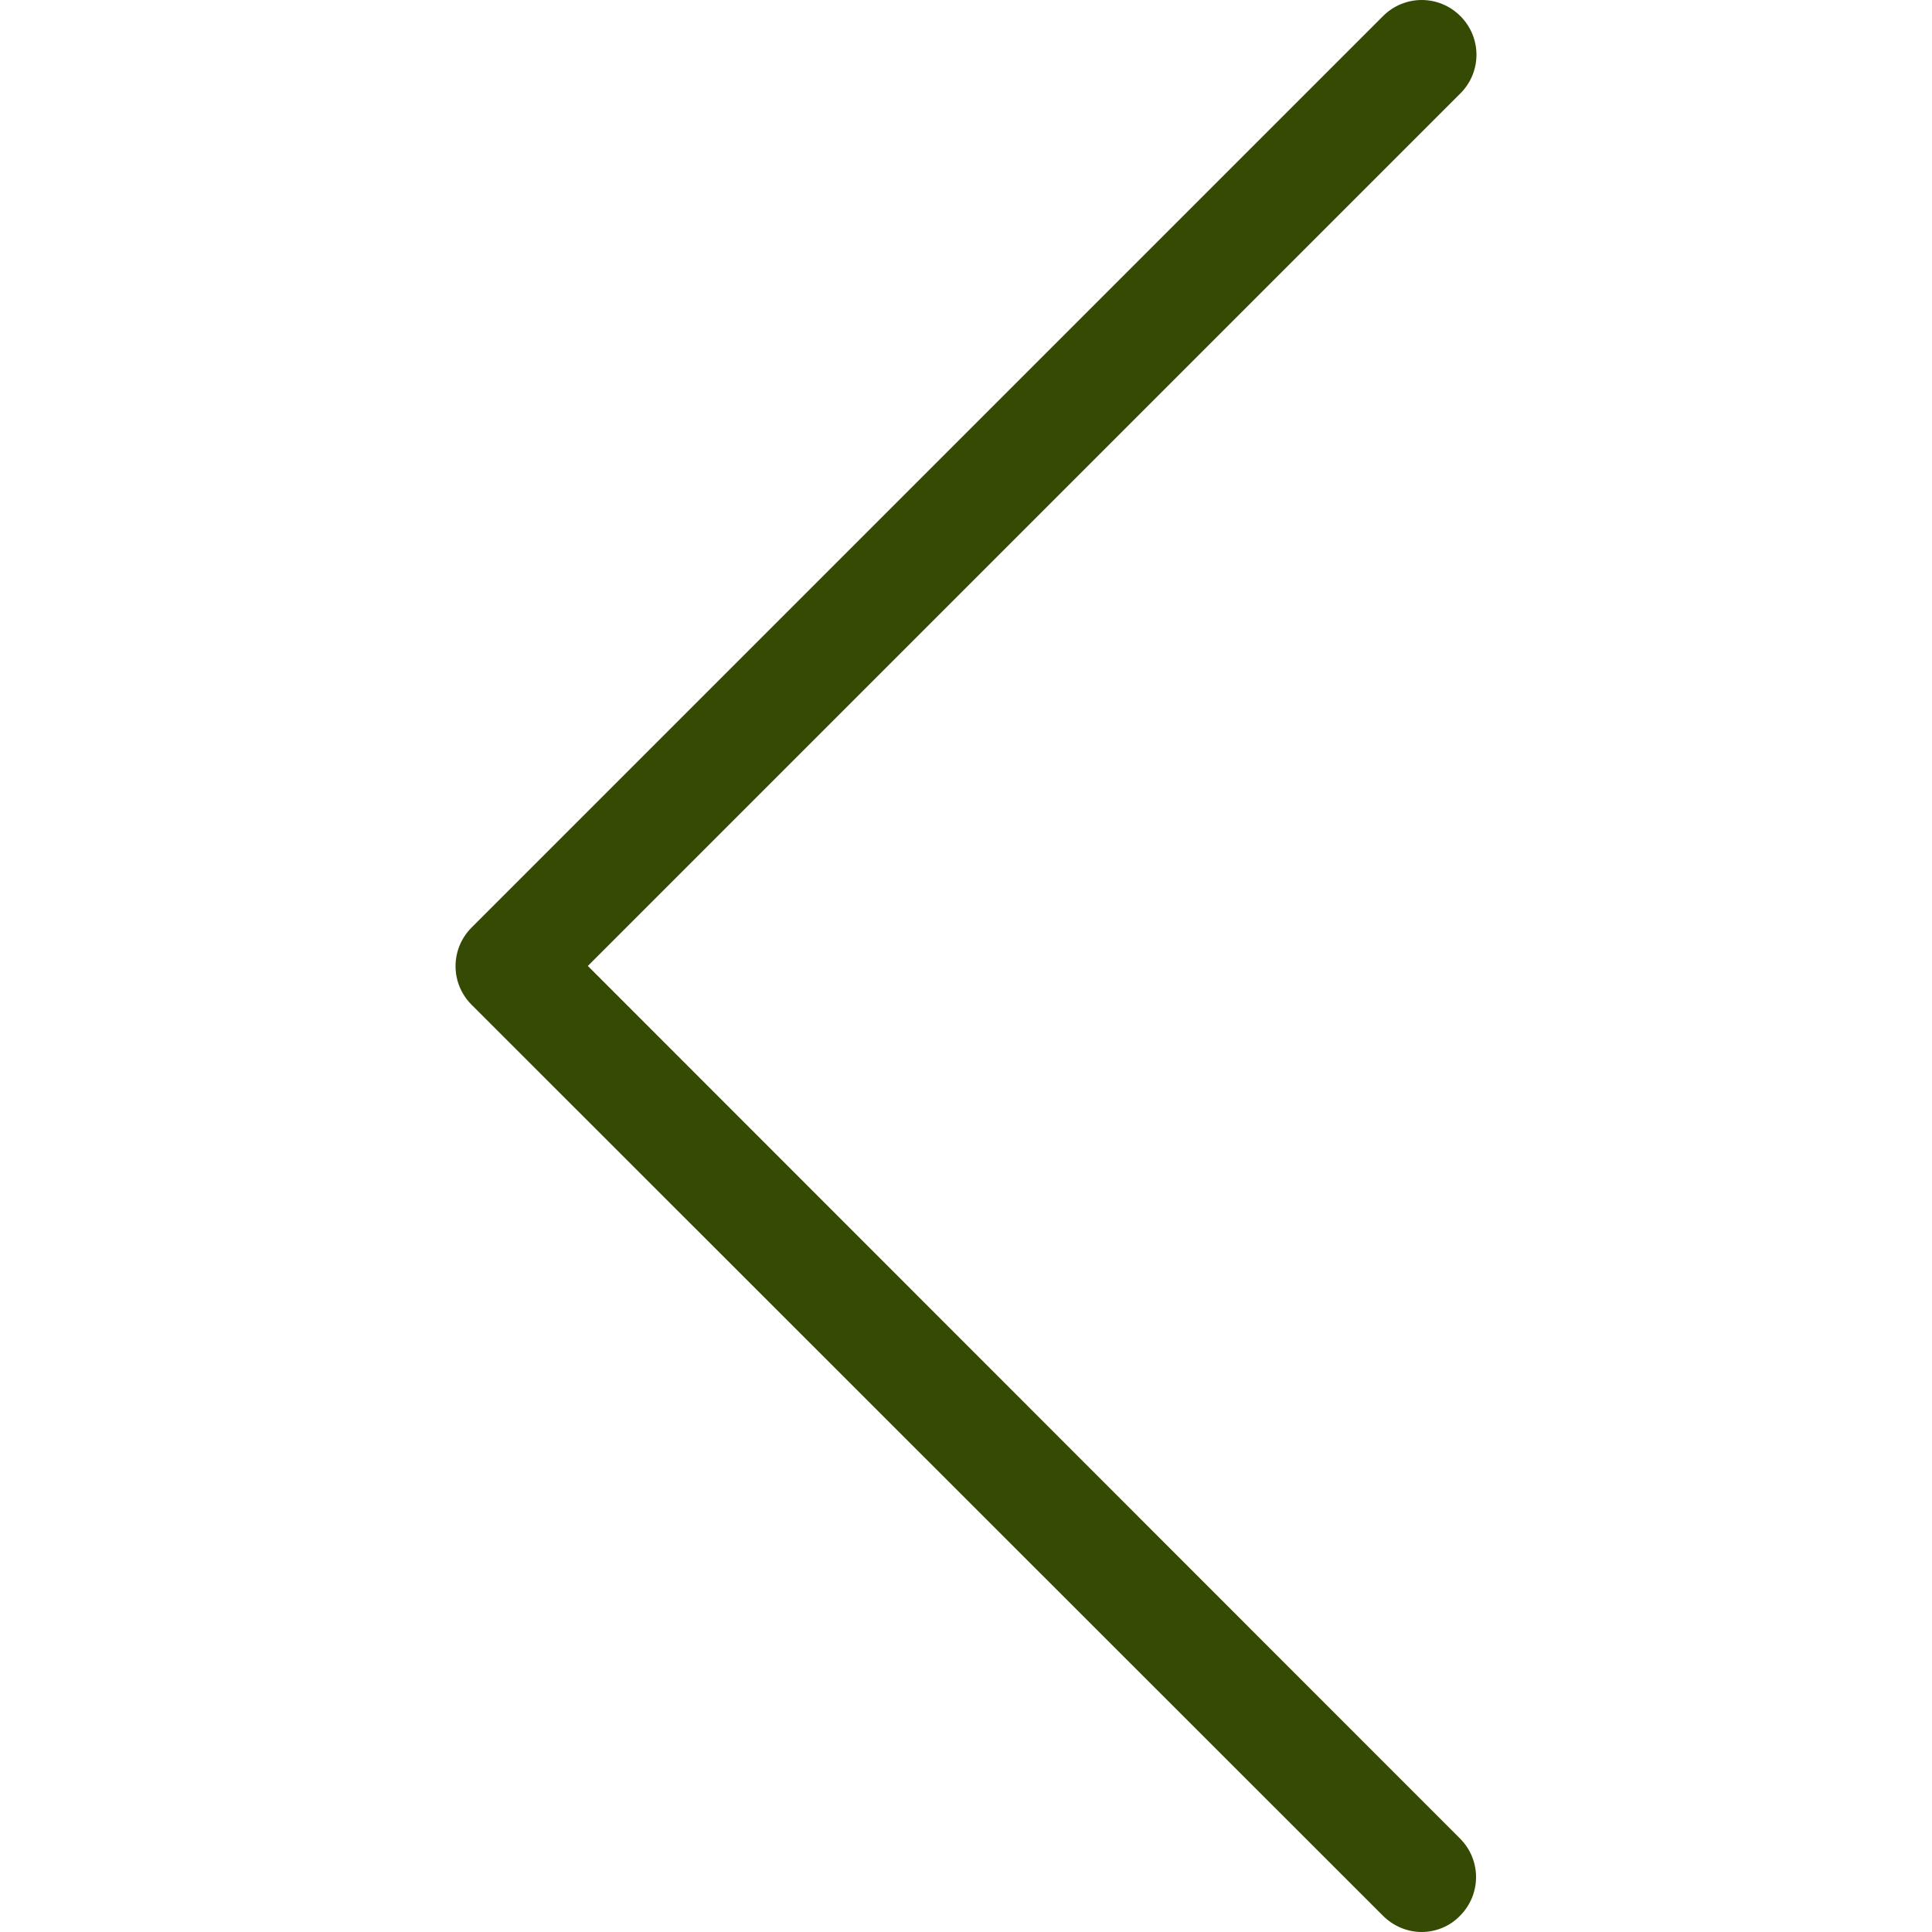
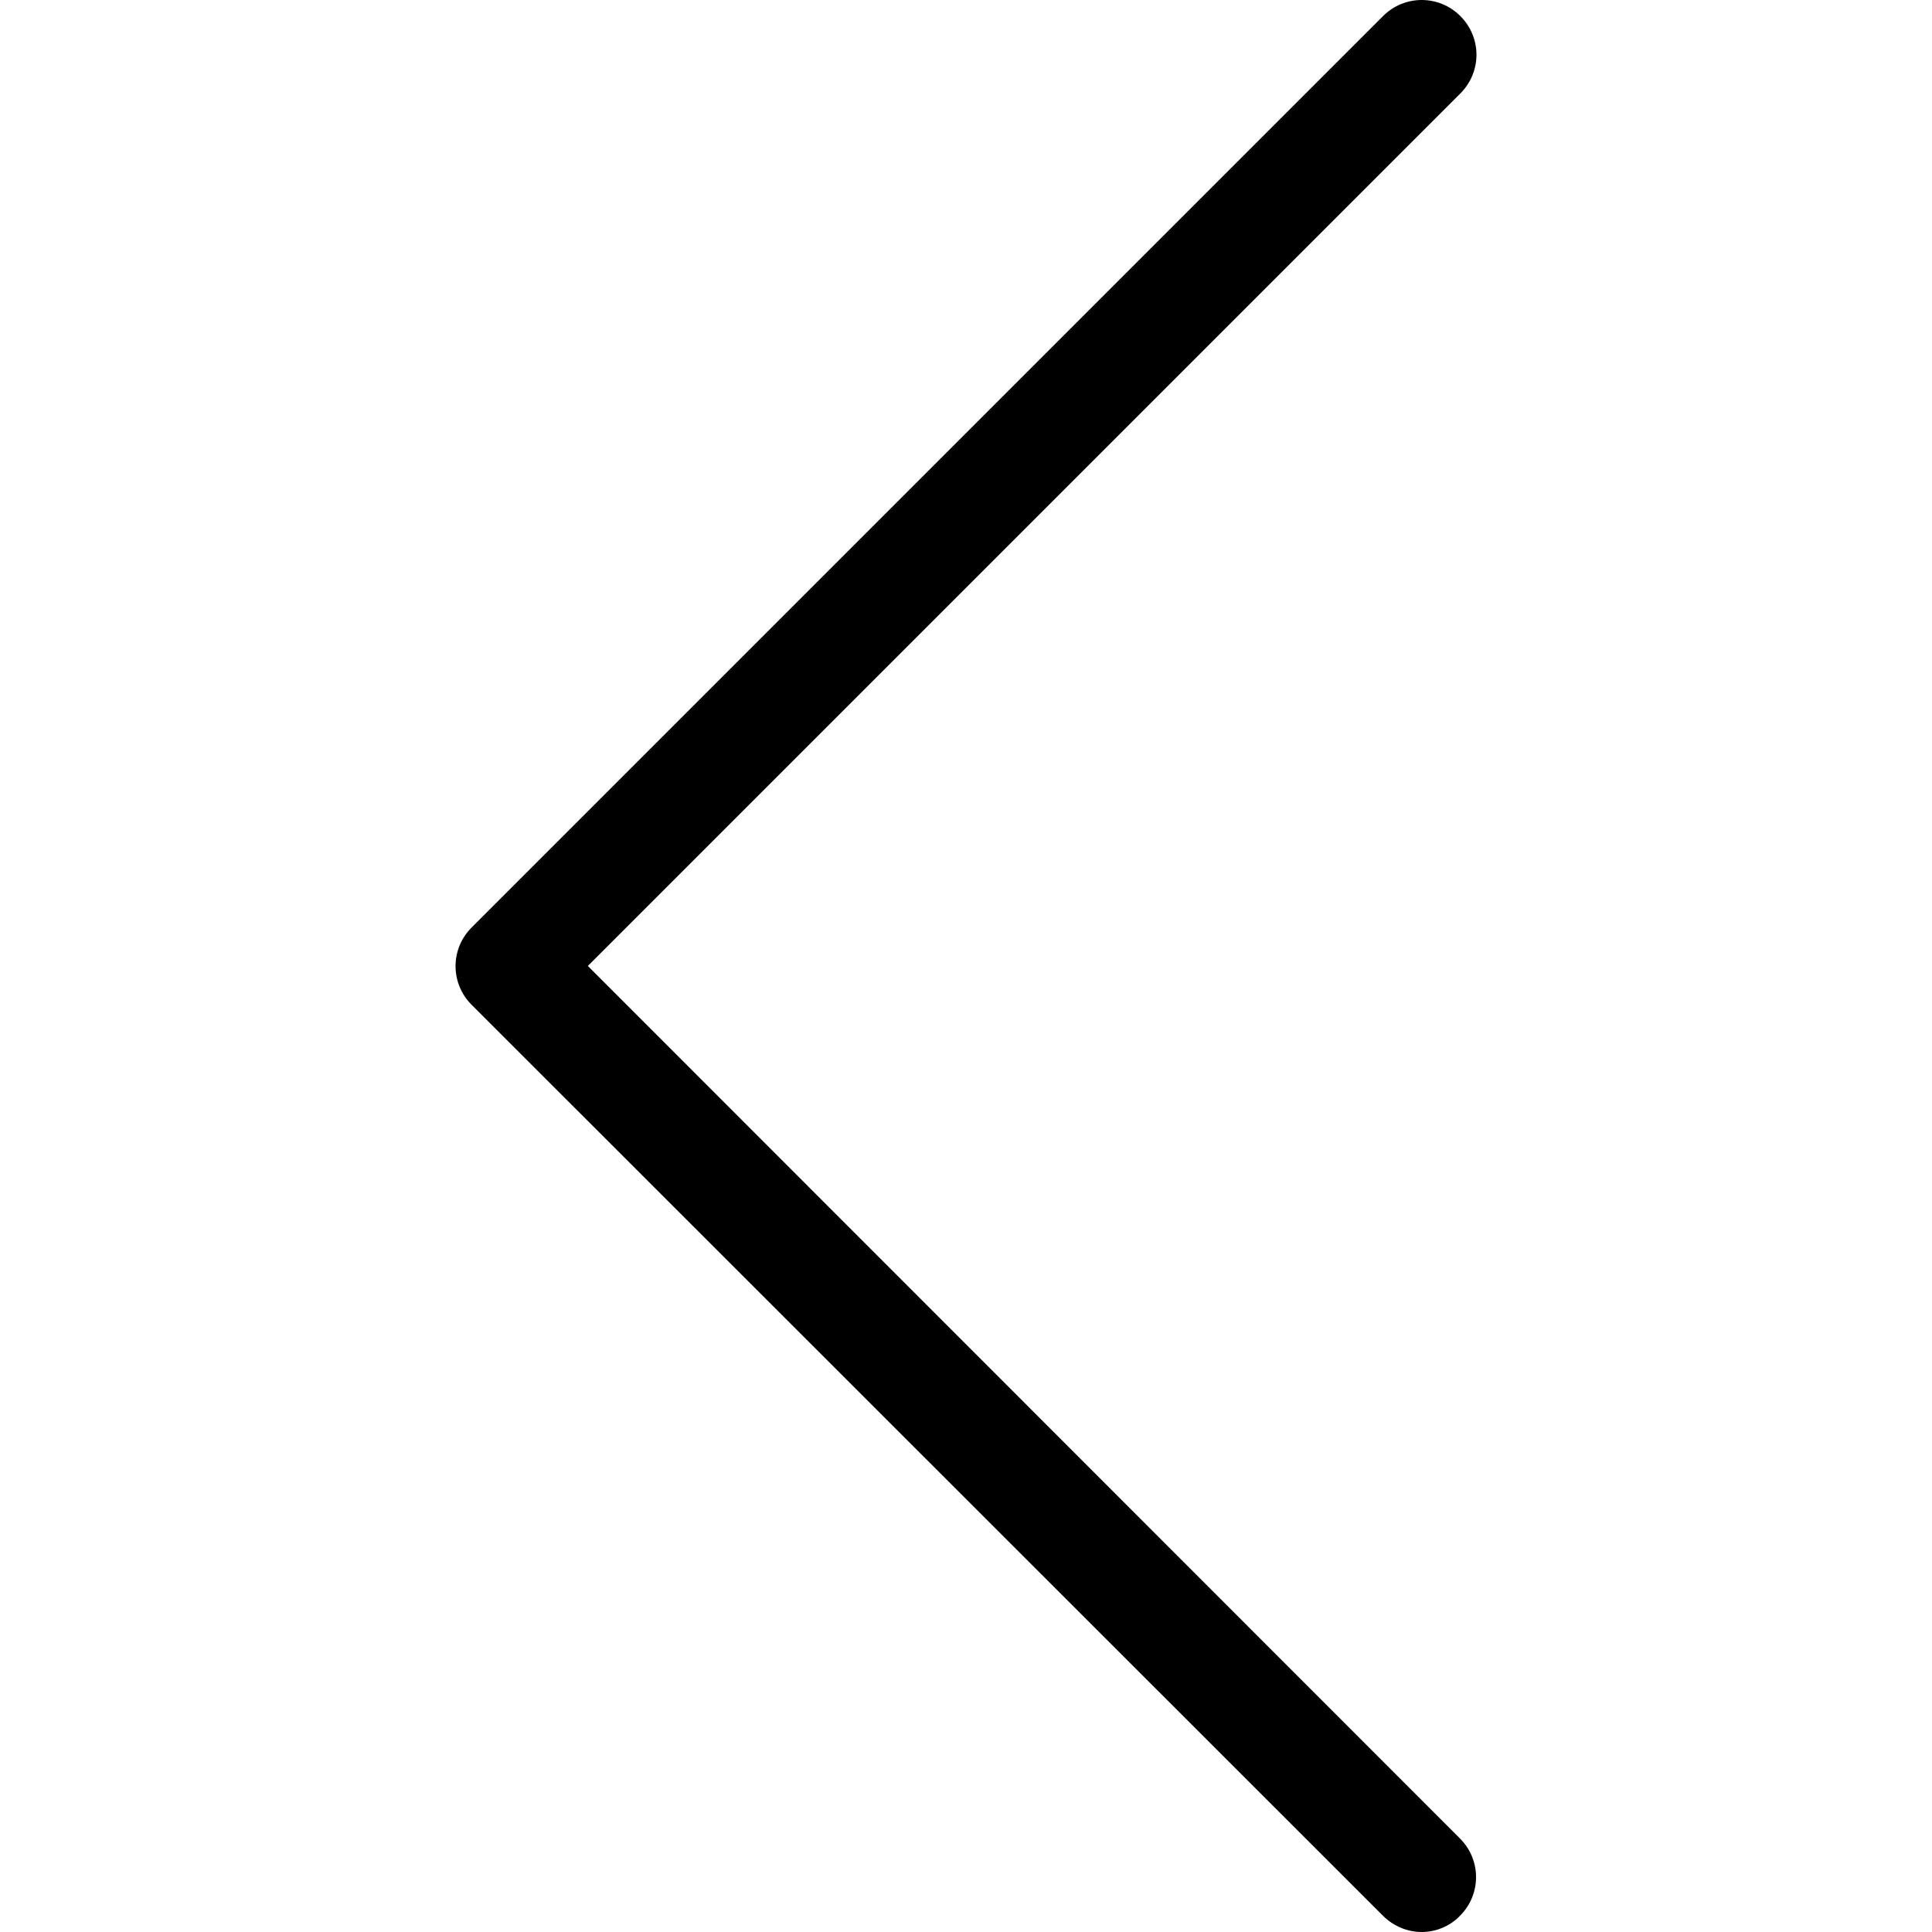
- <svg xmlns="http://www.w3.org/2000/svg" version="1.1" id="Capa_1" fill="#354a03" x="0px" y="0px" viewBox="0 0 477.175 477.175" style="enable-background:new 0 0 477.175 477.175;" xml:space="preserve">
+ <svg xmlns="http://www.w3.org/2000/svg" version="1.1" id="Capa_1" x="0px" y="0px" viewBox="0 0 477.175 477.175" style="enable-background:new 0 0 477.175 477.175;" xml:space="preserve">
  <g>
    <path d="M145.188,238.575l215.5-215.5c5.3-5.3,5.3-13.8,0-19.1s-13.8-5.3-19.1,0l-225.1,225.1c-5.3,5.3-5.3,13.8,0,19.1l225.1,225   c2.6,2.6,6.1,4,9.5,4s6.9-1.3,9.5-4c5.3-5.3,5.3-13.8,0-19.1L145.188,238.575z" />
  </g>
  <g>
</g>
  <g>
</g>
  <g>
</g>
  <g>
</g>
  <g>
</g>
  <g>
</g>
  <g>
</g>
  <g>
</g>
  <g>
</g>
  <g>
</g>
  <g>
</g>
  <g>
</g>
  <g>
</g>
  <g>
</g>
  <g>
</g>
</svg>
